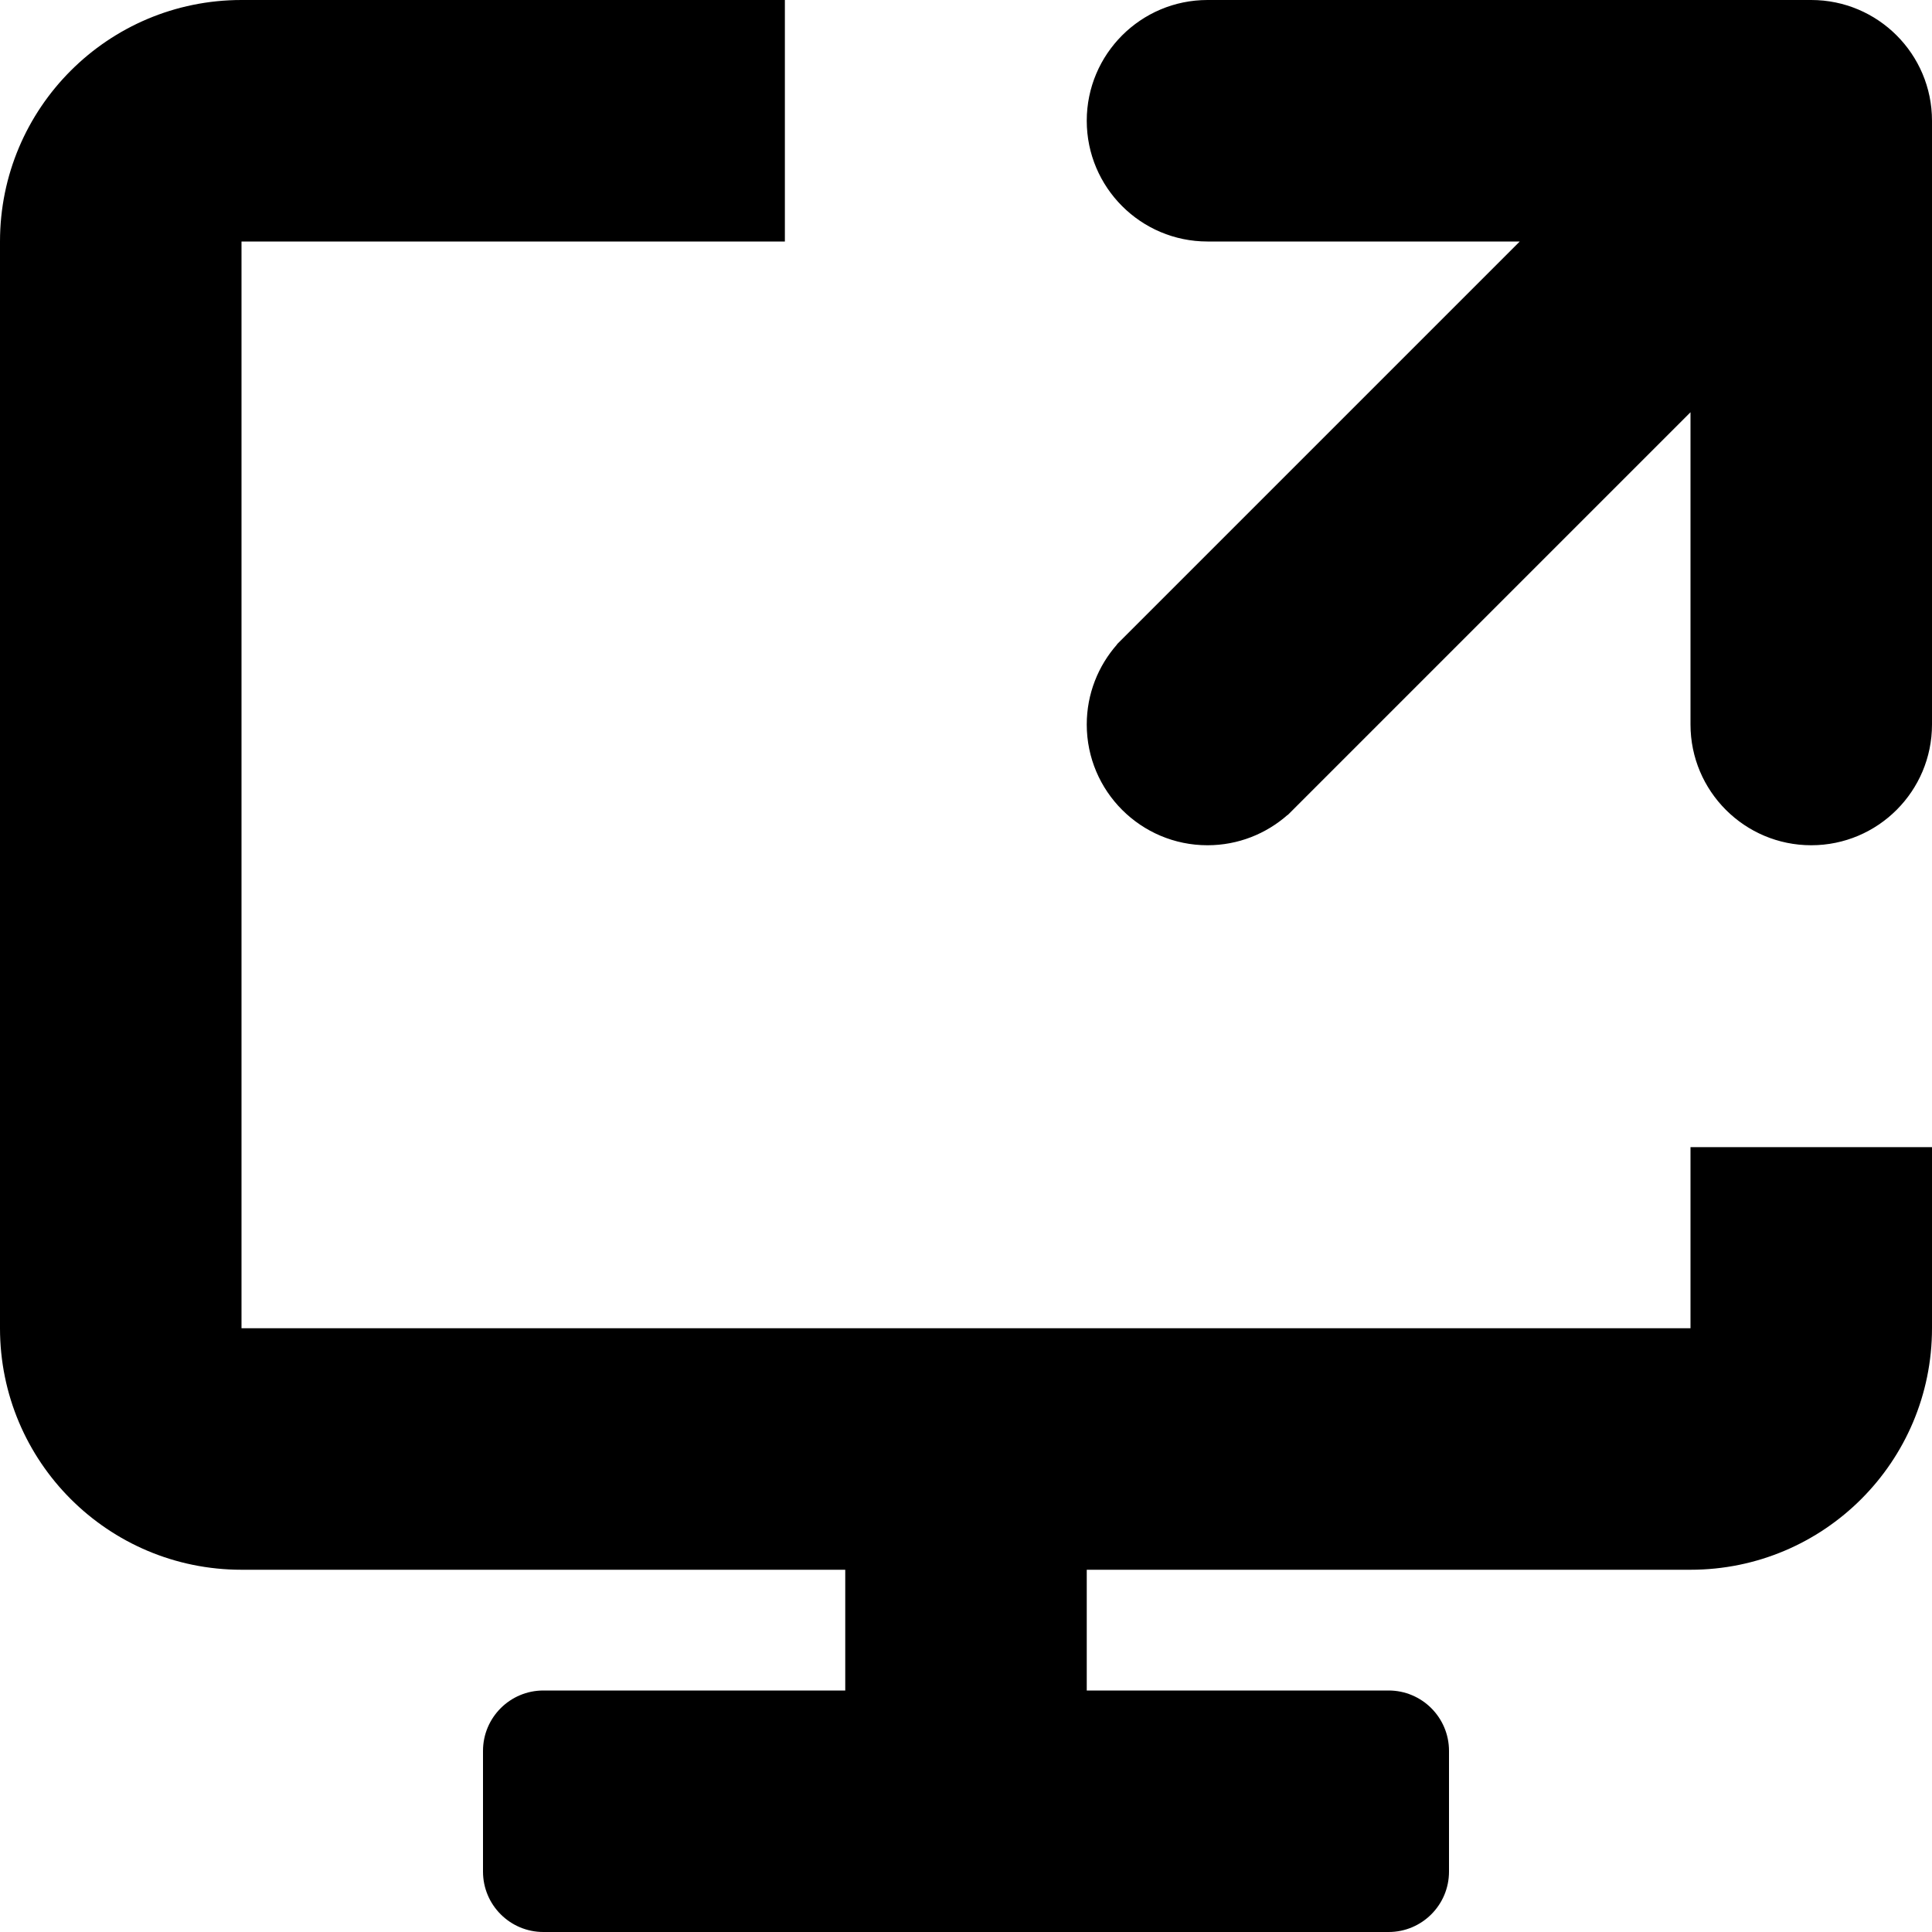
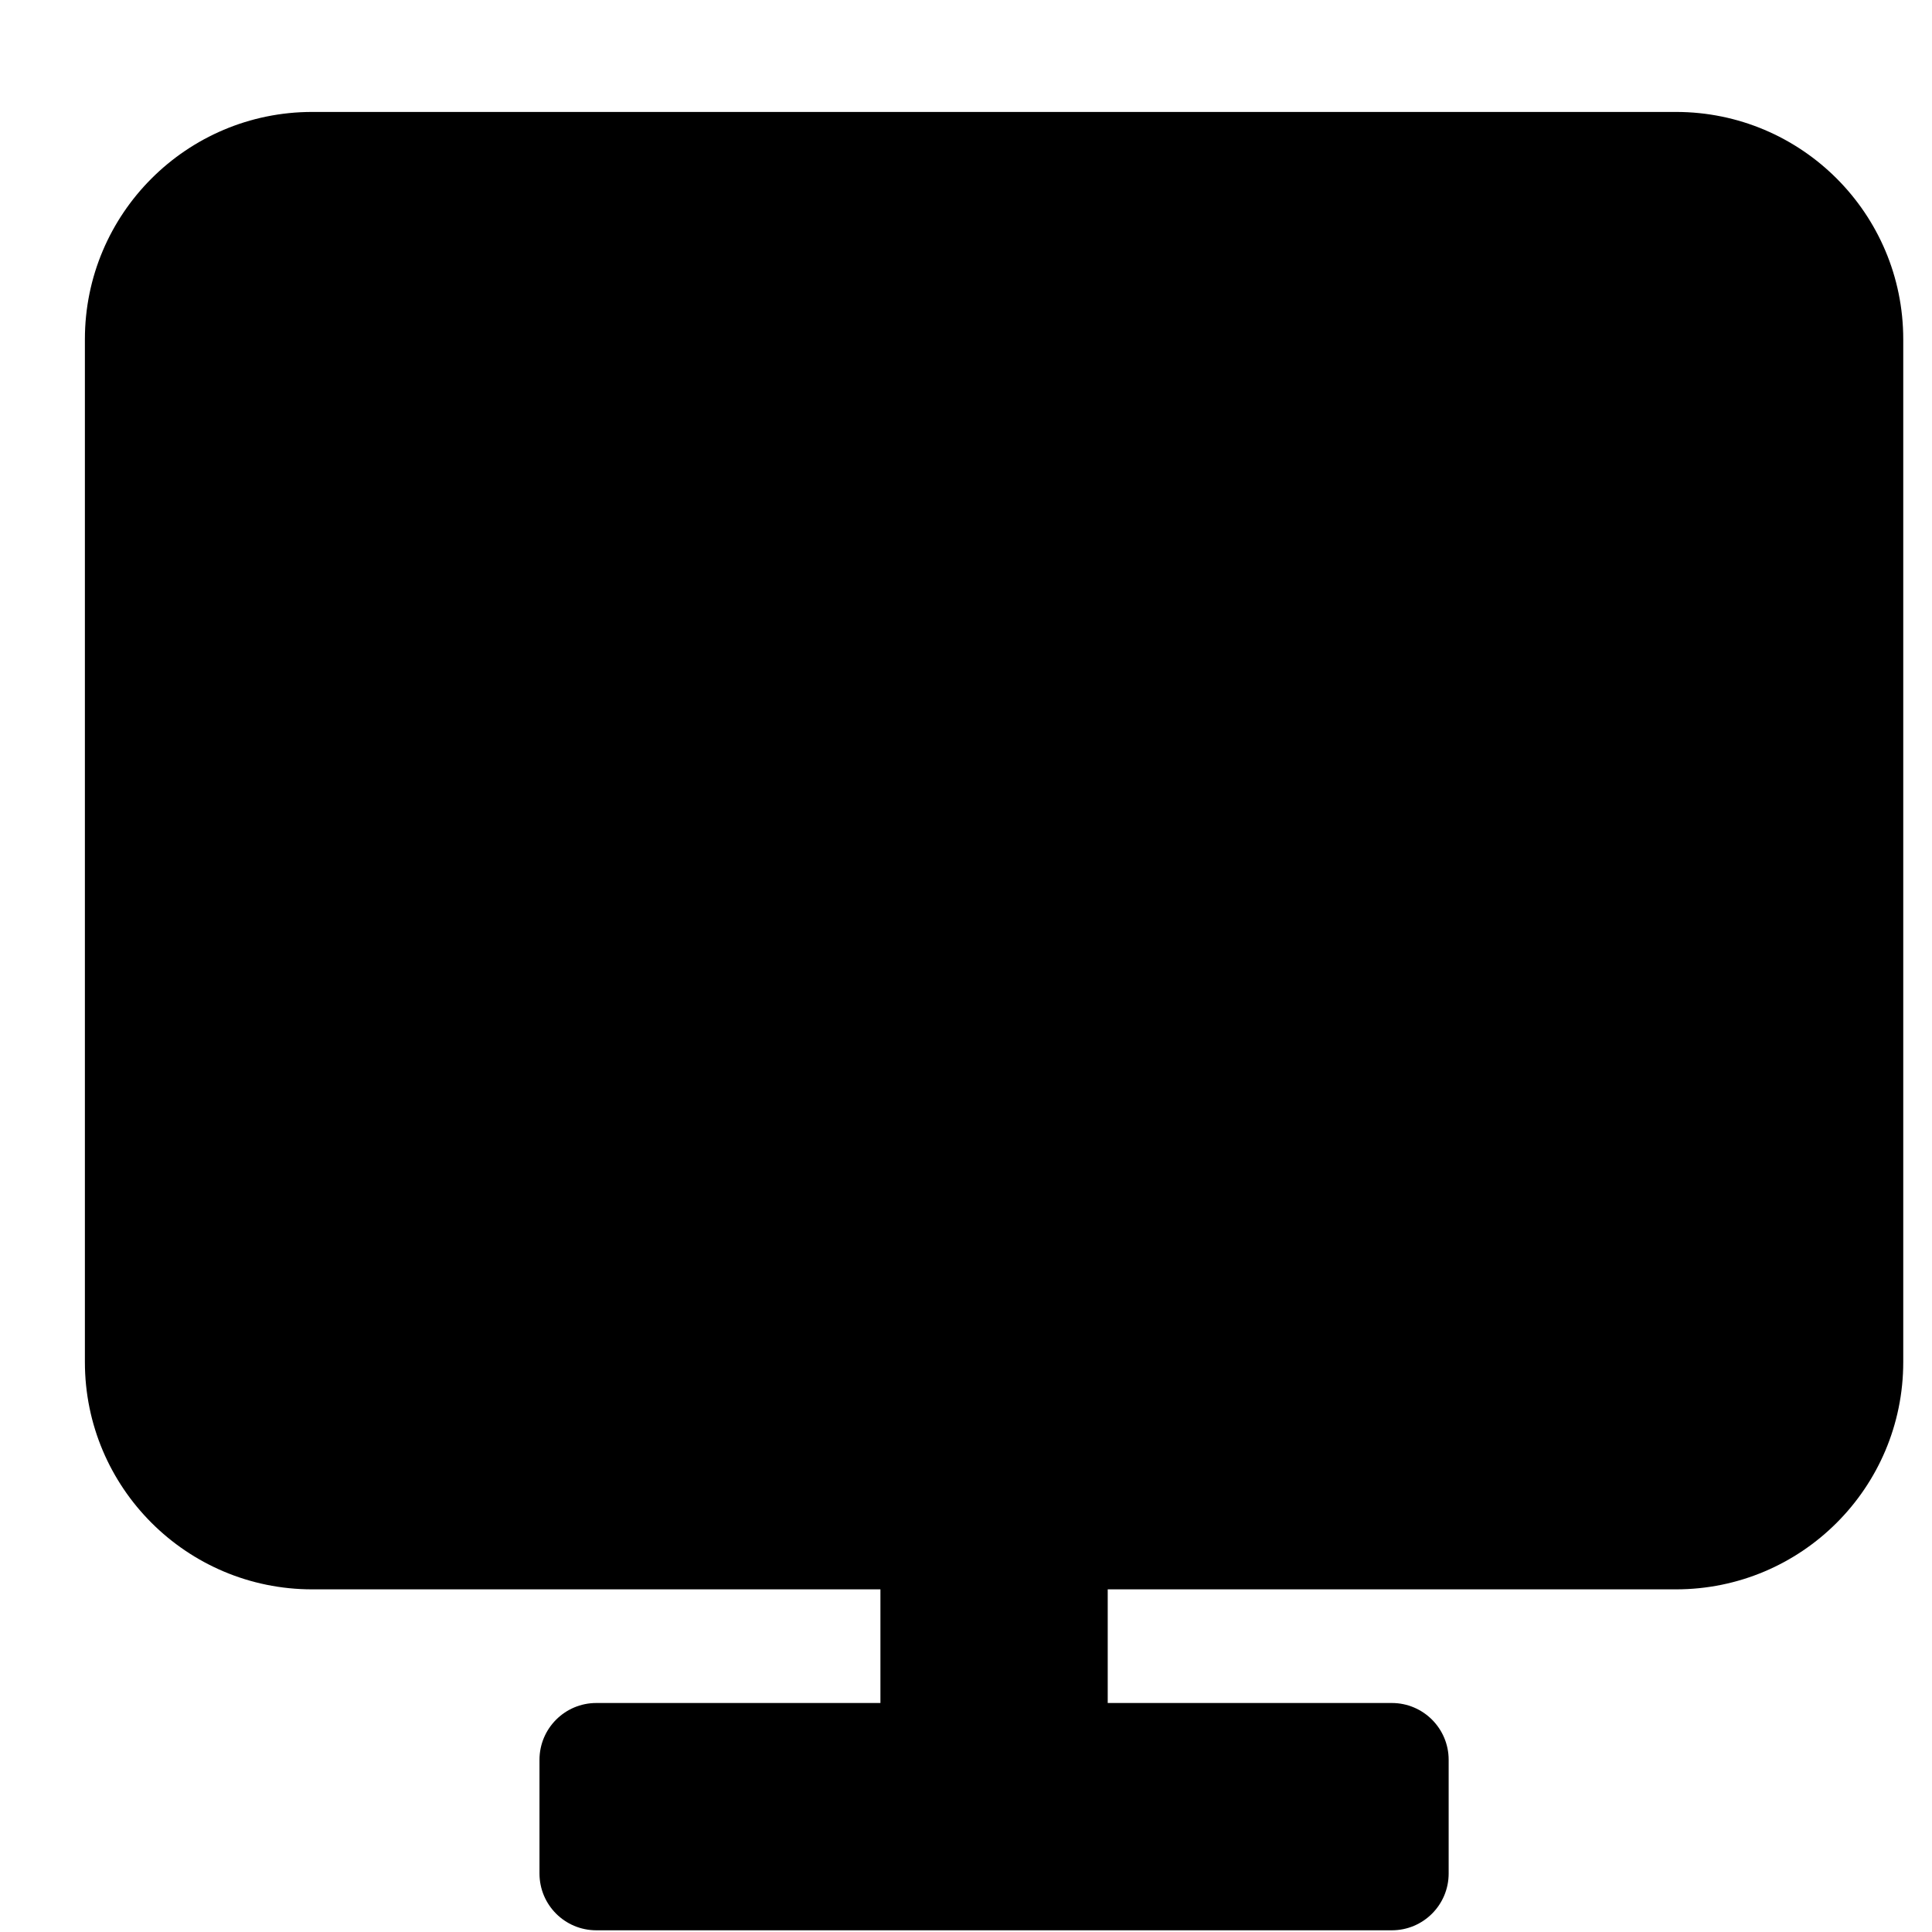
- <svg xmlns="http://www.w3.org/2000/svg" width="16" height="16" viewBox="0 0 16 16" fill="none">
-   <path d="M2 0H6.5V2H2V11H14V9.5H16V11C16 12.105 15.105 13 14 13H9V14H11.5C11.776 14 12 14.224 12 14.5V15.5C12 15.776 11.776 16 11.5 16H4.5C4.224 16 4 15.776 4 15.5V14.5C4 14.224 4.224 14 4.5 14H7V13H2C0.895 13 0 12.105 0 11V2C0 0.895 0.895 0 2 0ZM10 2C9.448 2 9 1.552 9 1C9 0.448 9.448 0 10 0L15 0C15.552 0 16 0.448 16 1L16 6C16 6.552 15.552 7 15 7C14.448 7 14 6.552 14 6V3.414L10.664 6.75L10.663 6.749C10.486 6.905 10.254 7 10 7C9.448 7 9 6.552 9 6C9 5.746 9.095 5.514 9.251 5.337L9.25 5.336L12.586 2L10 2Z" fill="black" />
+ <svg xmlns="http://www.w3.org/2000/svg" width="17" height="17" viewBox="0 0 17 17" fill="none">
+   <path d="M2.747 0.985C1.643 0.985 0.747 1.881 0.747 2.985V11.985C0.747 13.09 1.643 13.985 2.747 13.985H7.747V14.985H5.247C4.971 14.985 4.747 15.209 4.747 15.485V16.485C4.747 16.762 4.971 16.985 5.247 16.985H12.247C12.523 16.985 12.747 16.762 12.747 16.485V15.485C12.747 15.209 12.523 14.985 12.247 14.985H9.747V13.985H14.747C15.852 13.985 16.747 13.09 16.747 11.985V2.985C16.747 1.881 15.852 0.985 14.747 0.985H2.747Z" fill="black" />
</svg>
